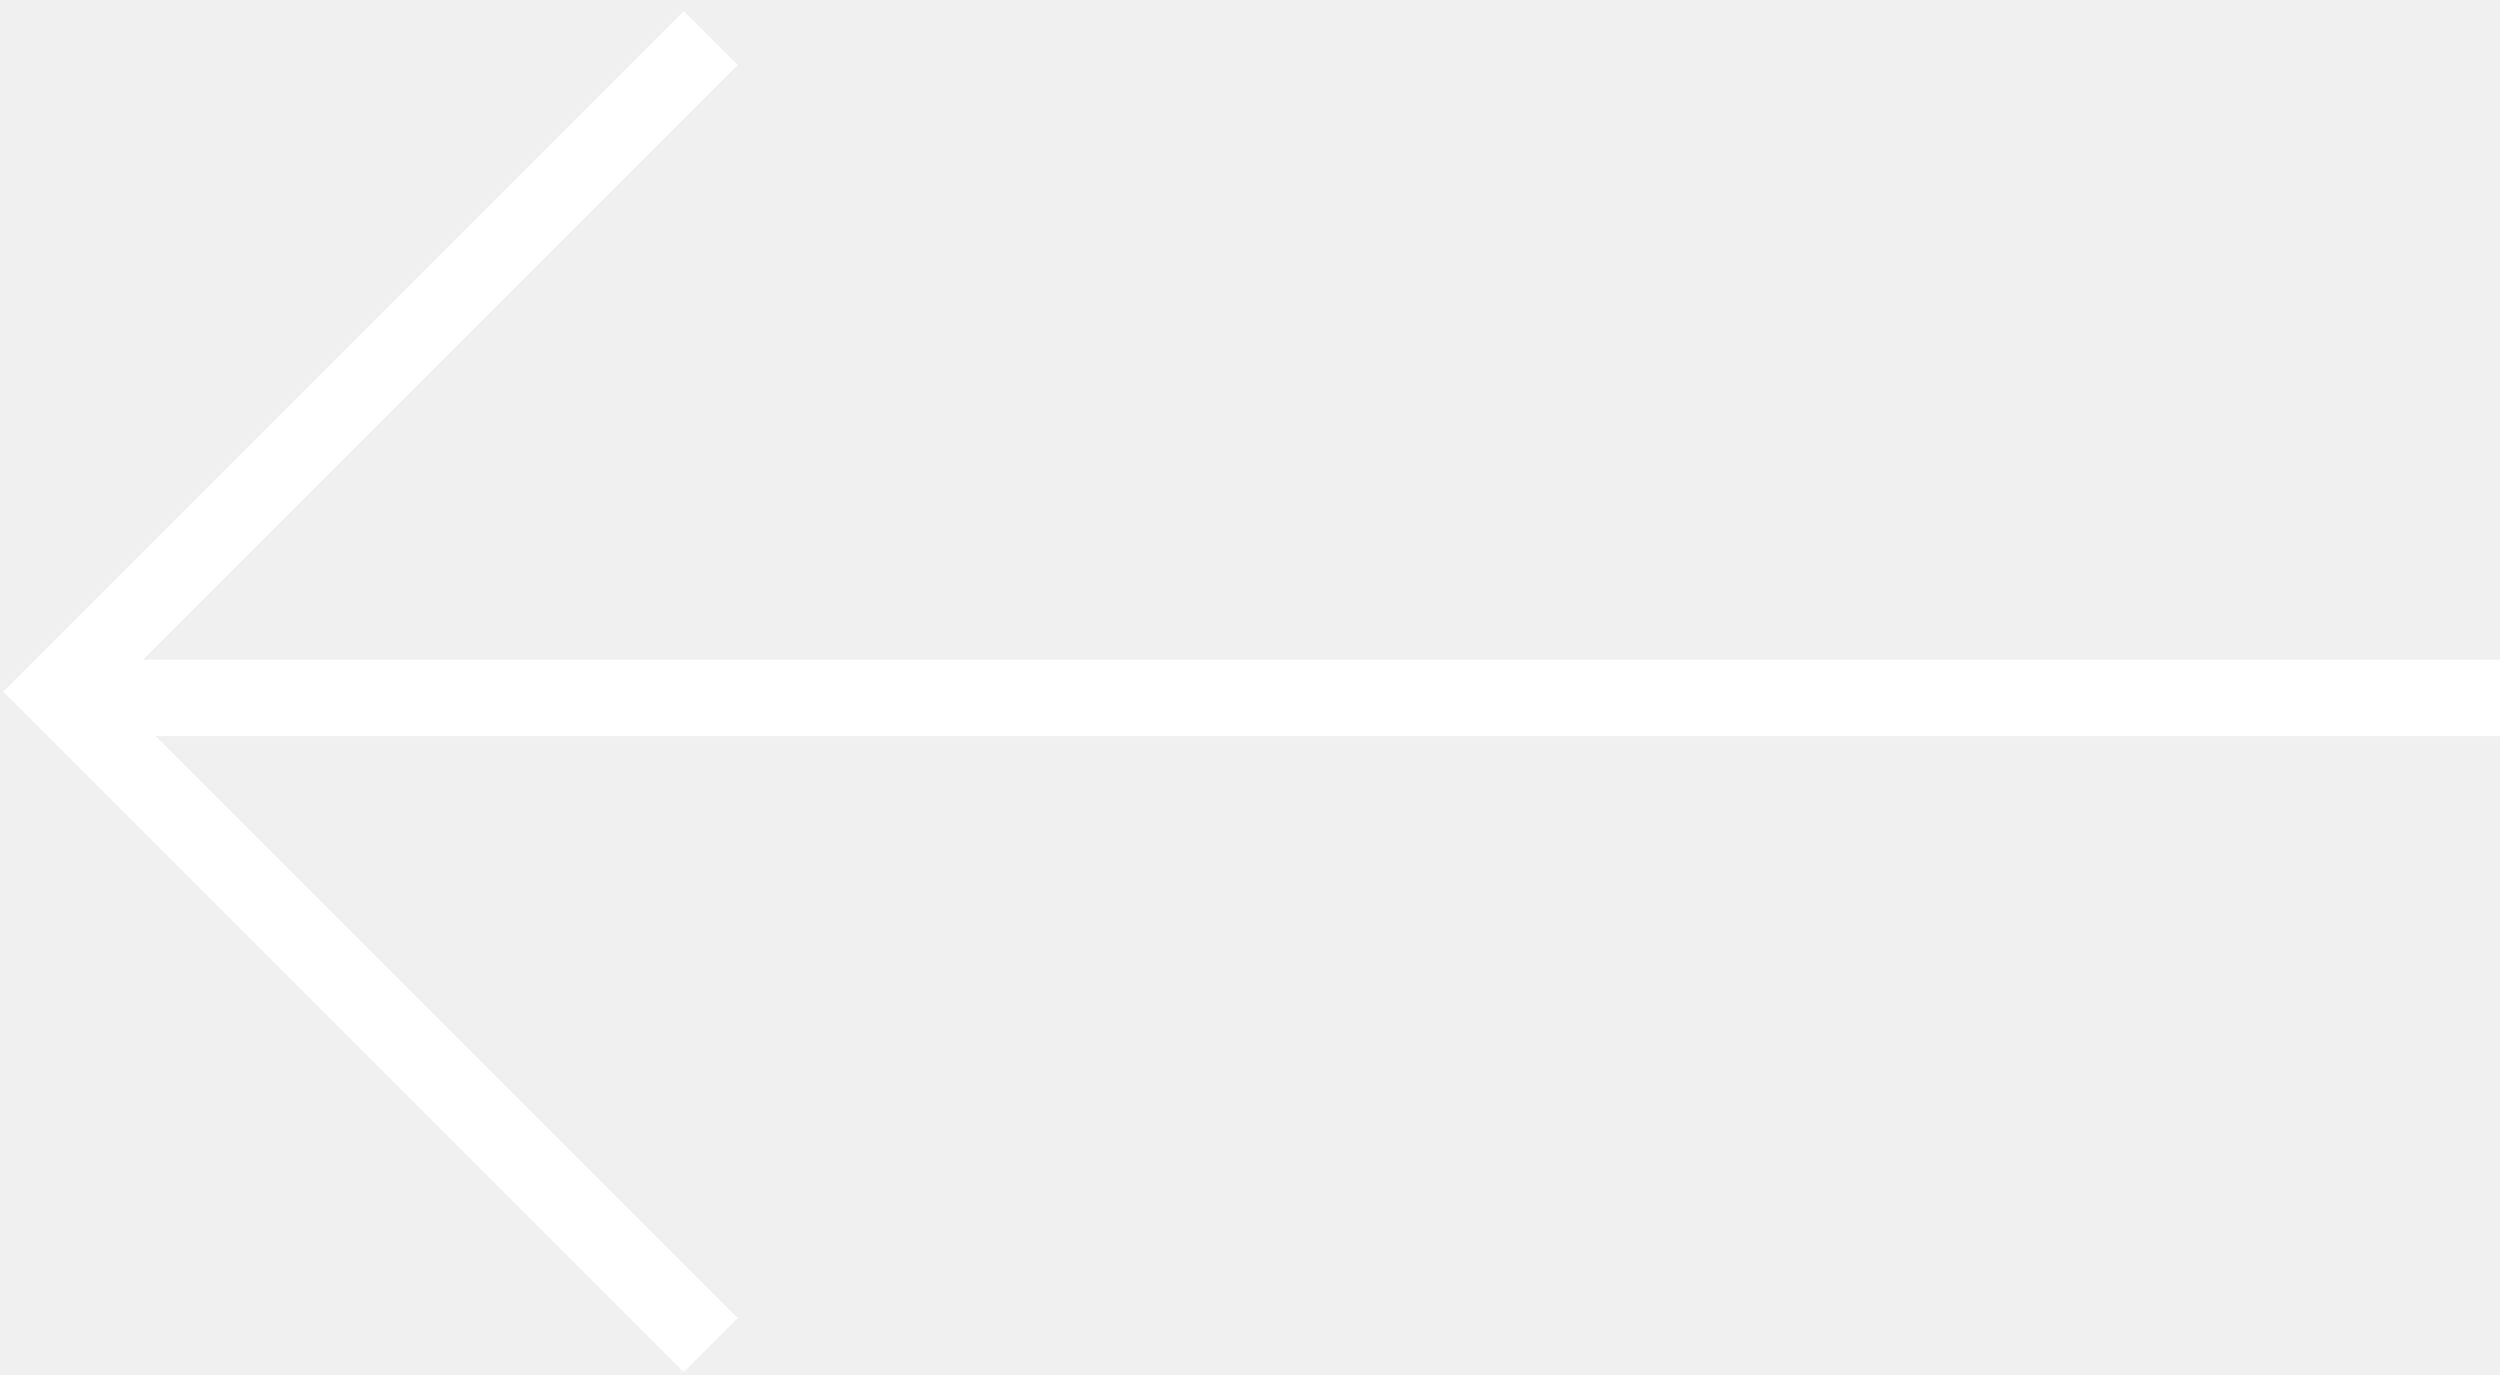
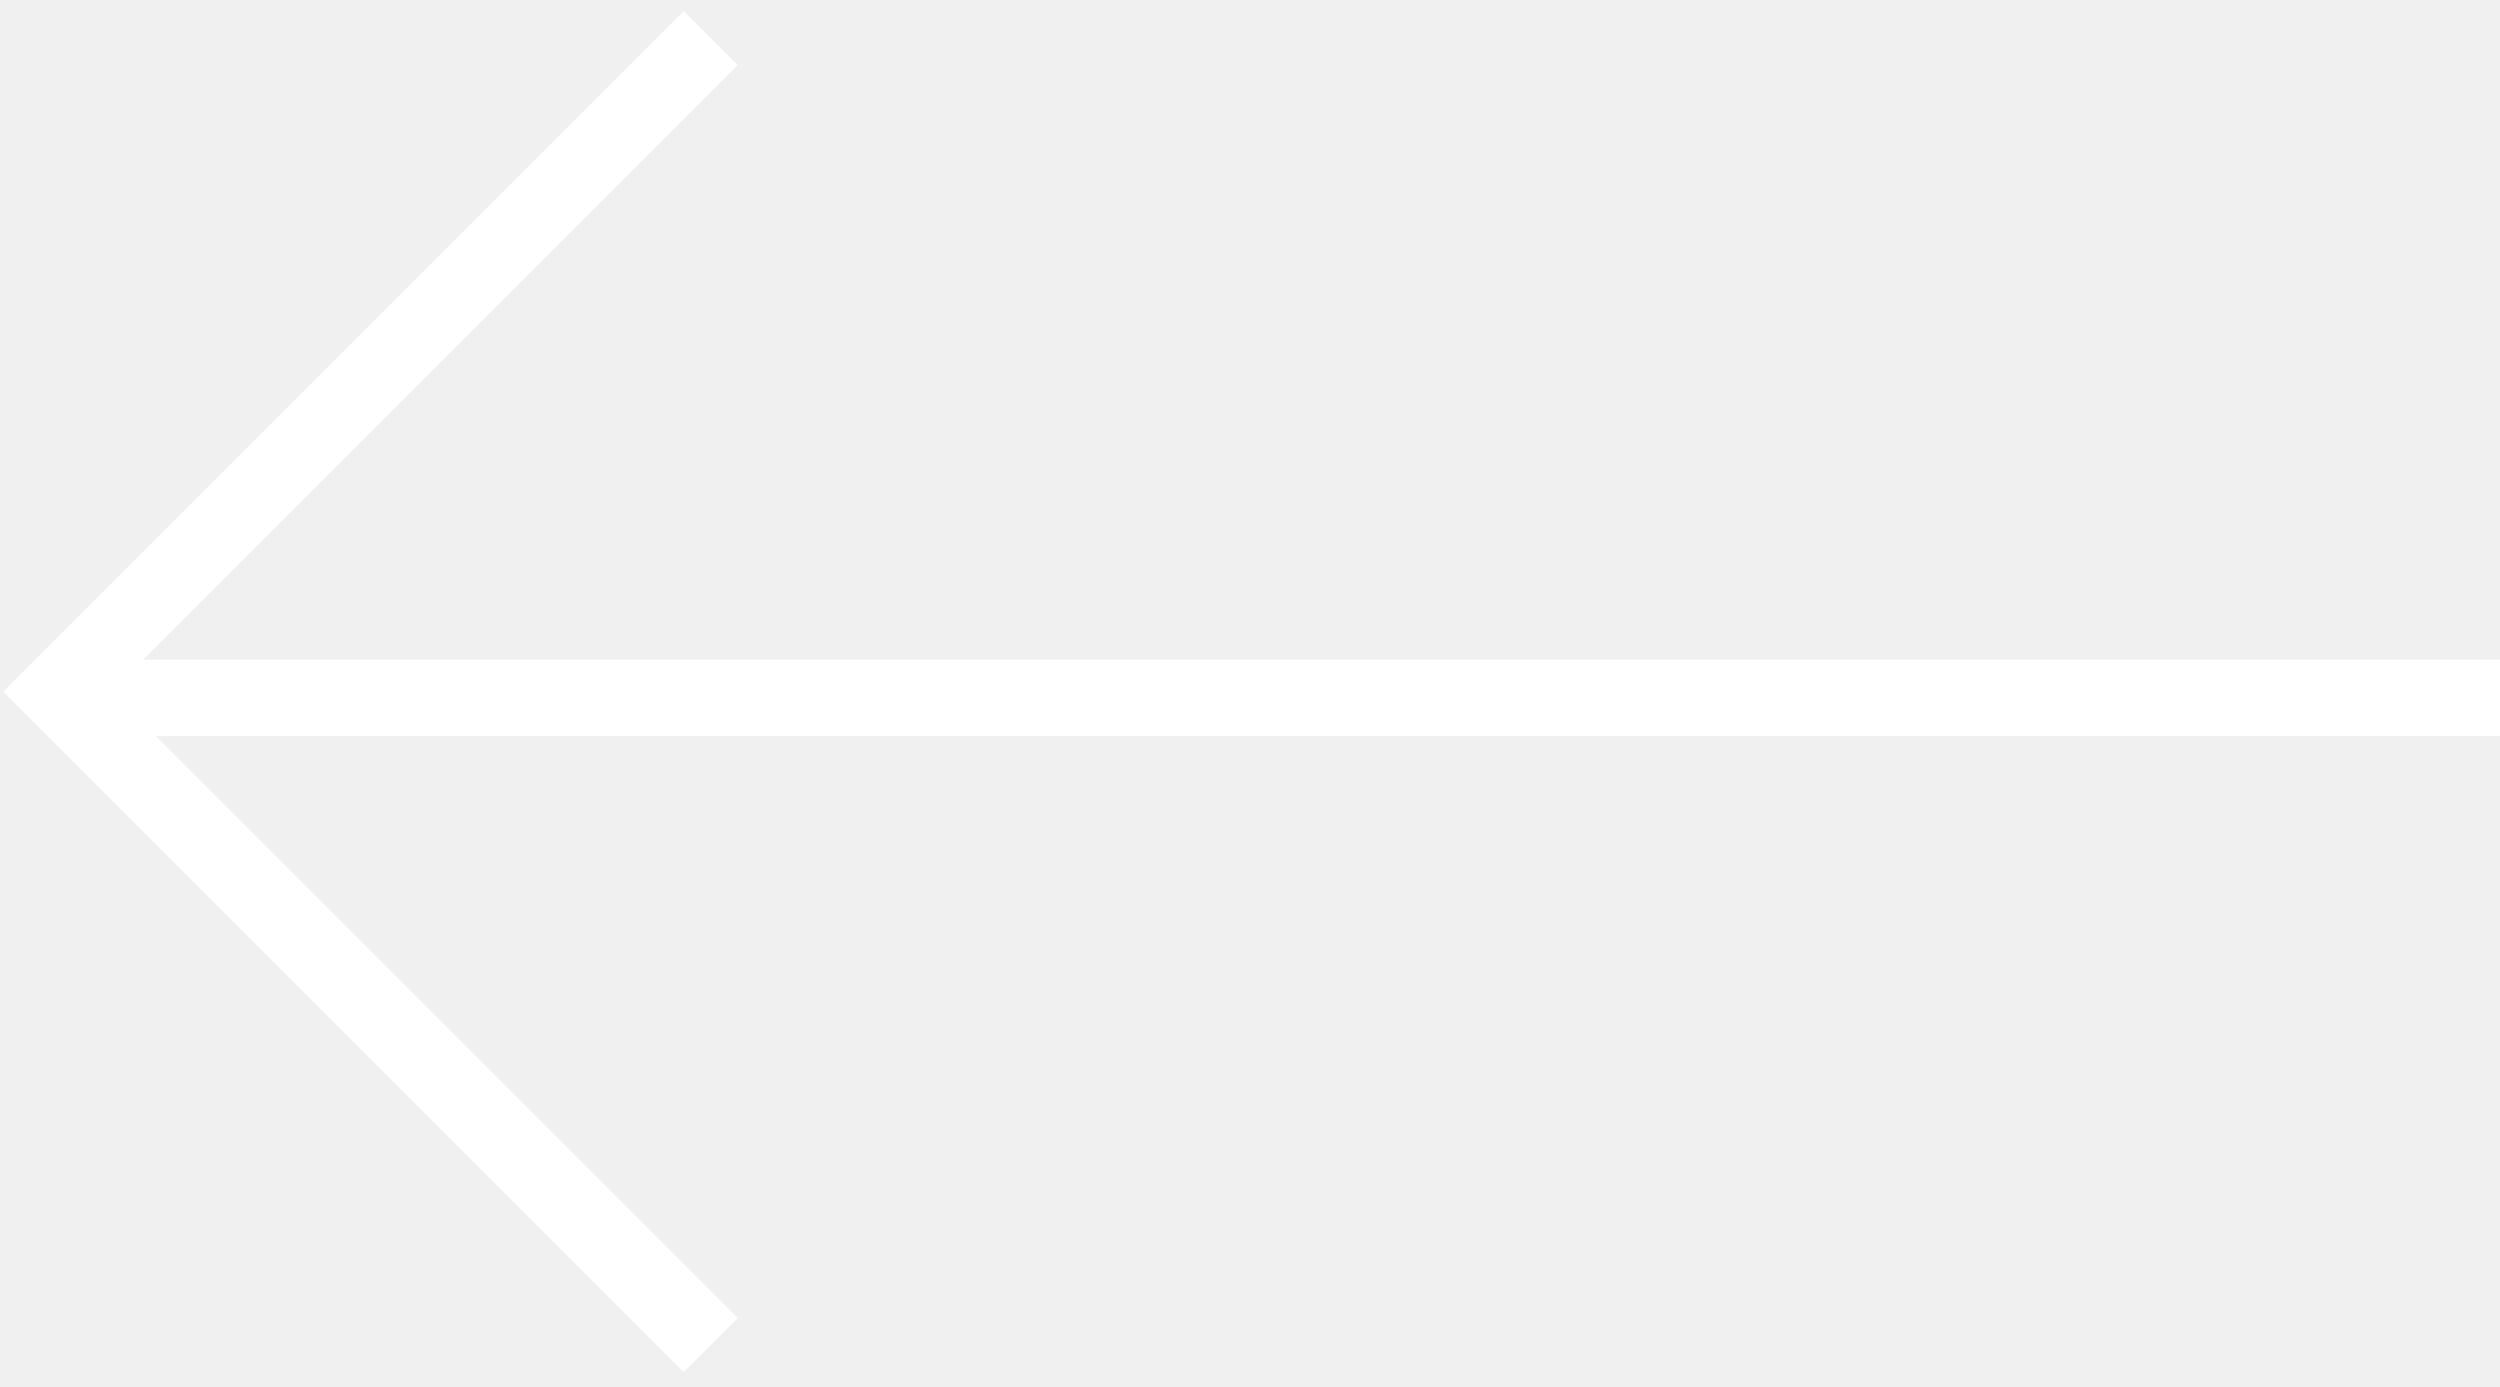
- <svg xmlns="http://www.w3.org/2000/svg" width="131" height="72" viewBox="0 0 131 72" fill="none">
-   <path d="M131 36.571L3.601 36.571" stroke="white" stroke-width="4" />
-   <path d="M37.242 70.484L3 36.242L37.242 2" stroke="white" stroke-width="4" />
+ <svg xmlns="http://www.w3.org/2000/svg" width="128" height="71" viewBox="0 0 128 71" version="1.1" xml:space="preserve" style="fill-rule:evenodd;clip-rule:evenodd;">
+   <g transform="matrix(0.977099,0,0,0.977099,0,0)">
+     <path d="M131,36.571L3.601,36.571" style="fill:none;fill-rule:nonzero;stroke:white;stroke-width:4px;" />
+   </g>
+   <g transform="matrix(0.977099,0,0,0.977099,0,0)">
+     <path d="M37.242,70.484L3,36.242L37.242,2" style="fill:none;fill-rule:nonzero;stroke:white;stroke-width:4px;" />
+   </g>
</svg>
